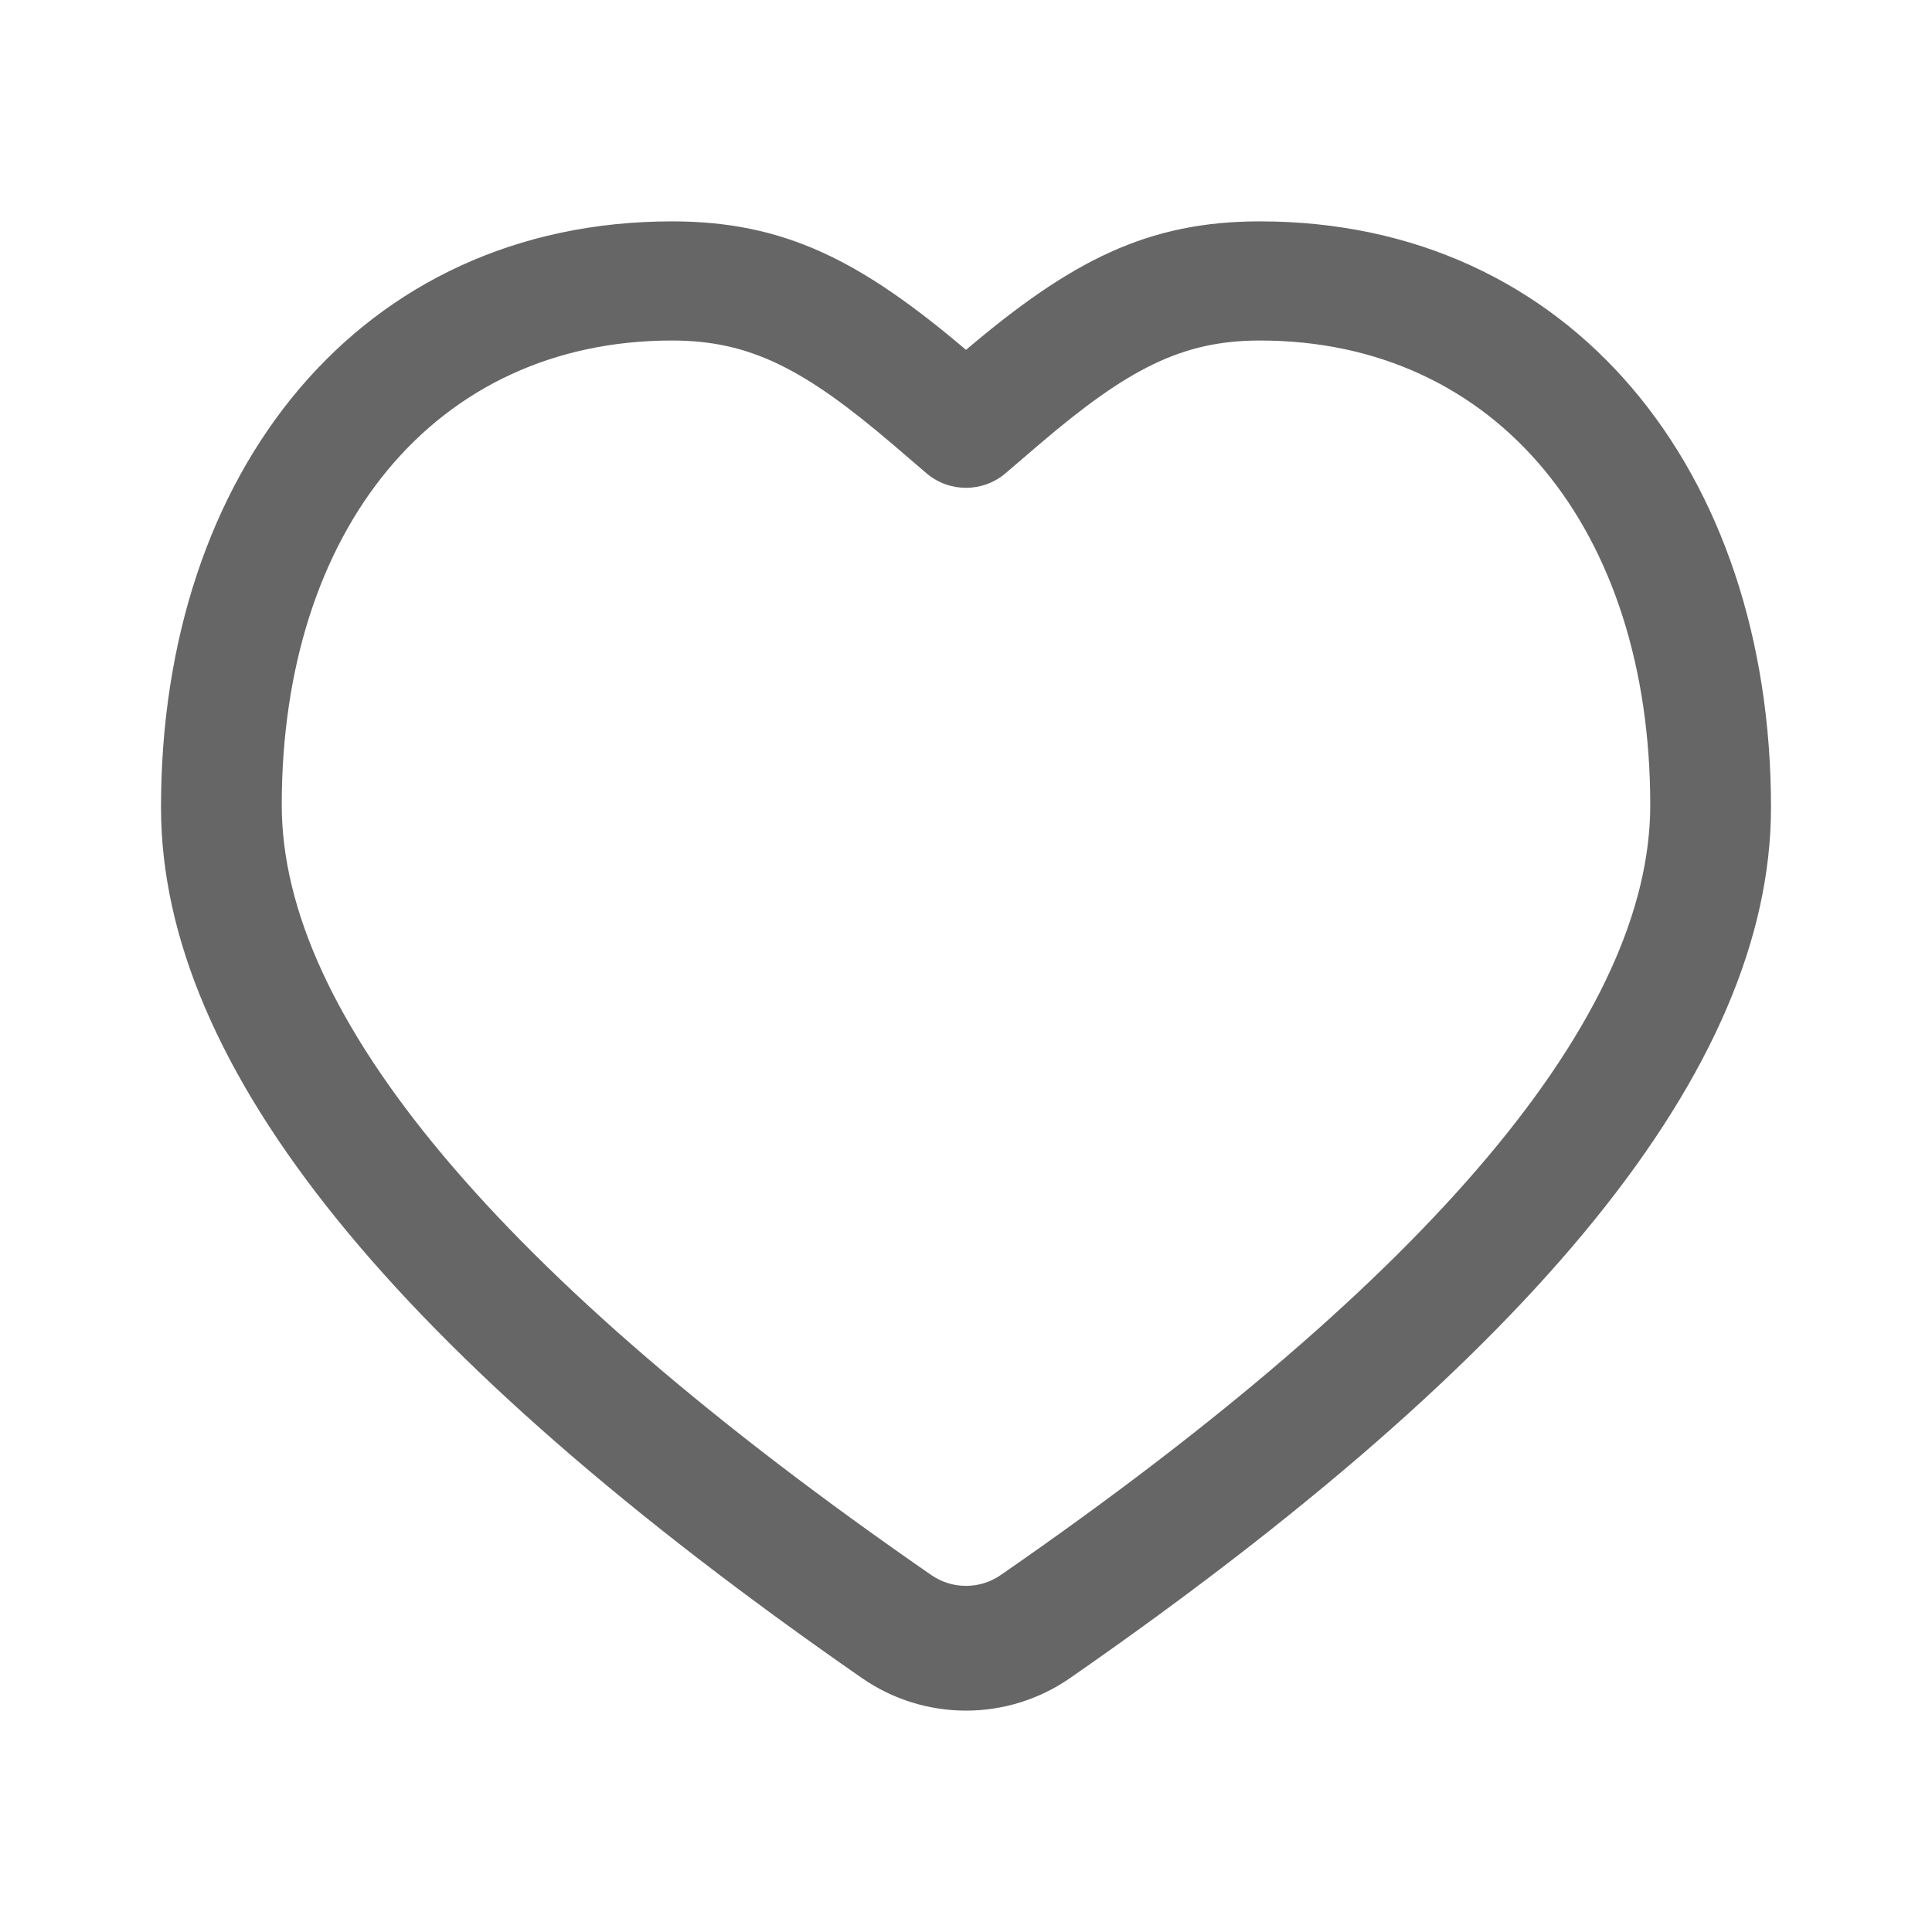
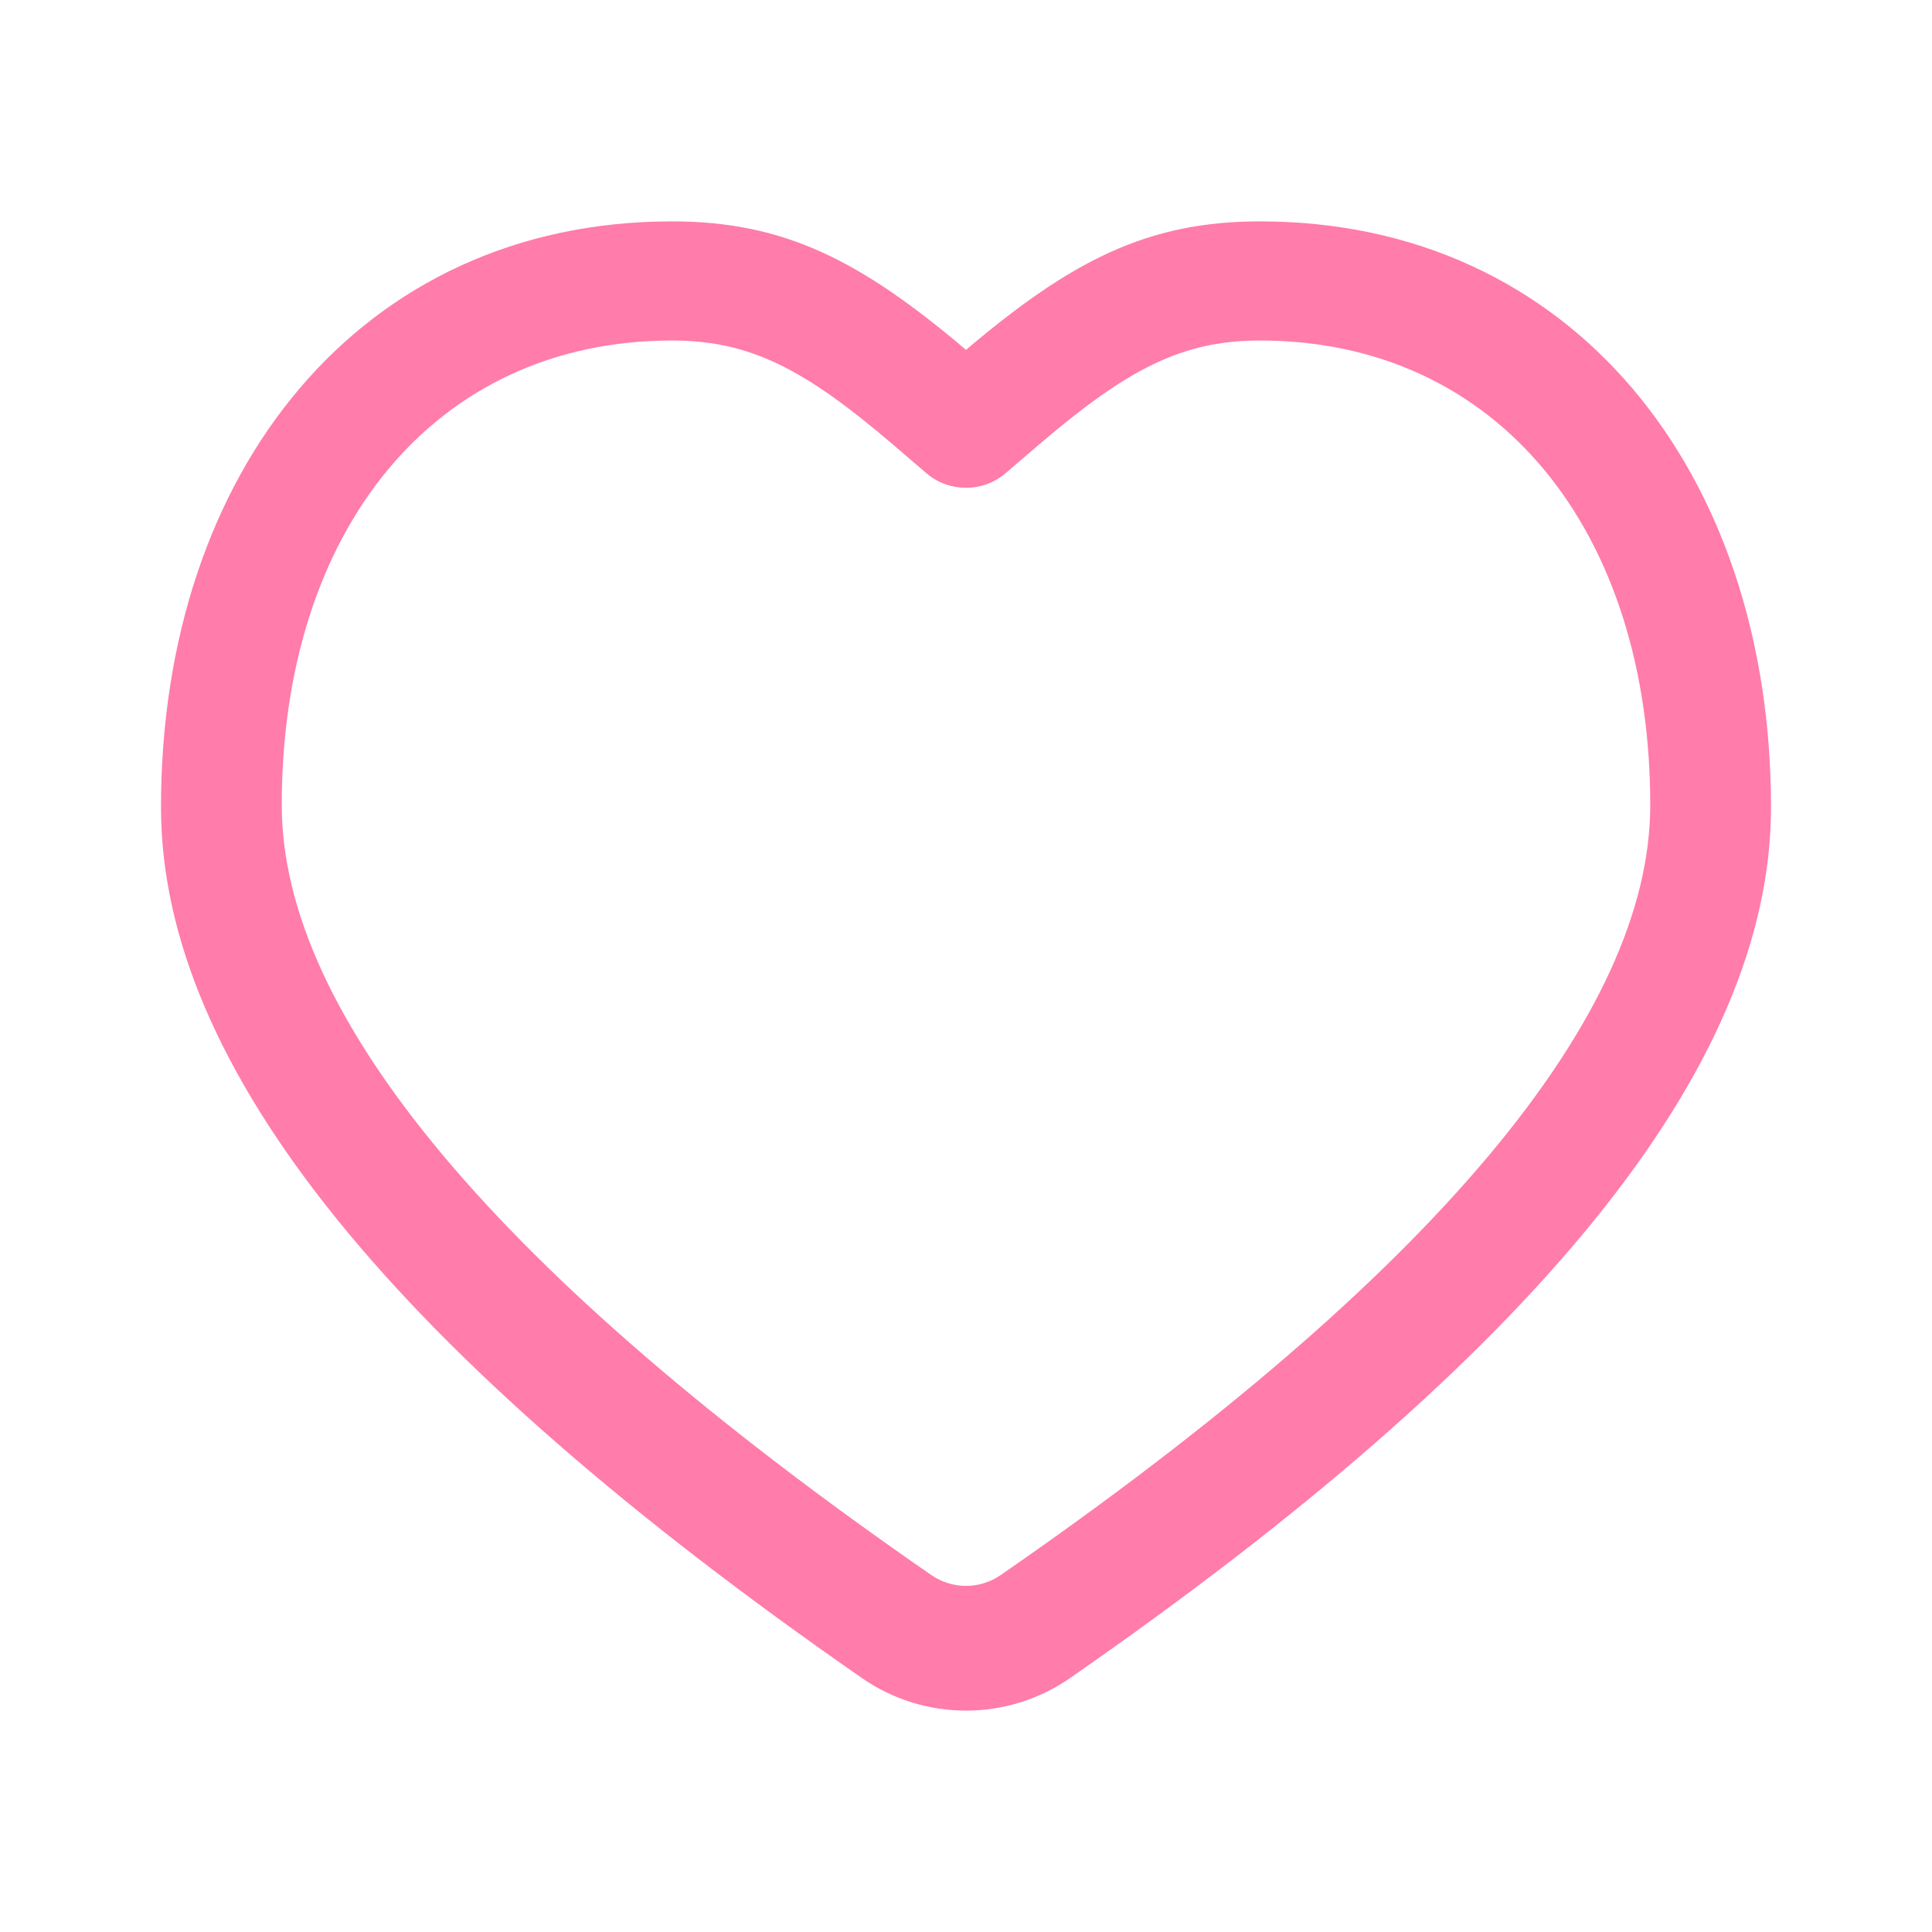
<svg xmlns="http://www.w3.org/2000/svg" t="1665902145668" class="icon" viewBox="0 0 1024 1024" version="1.1" p-id="3157" width="16" height="16">
-   <path d="M667.787 117.333C832.864 117.333 938.667 249.707 938.667 427.861c0 138.251-125.099 290.507-371.573 461.589a96.768 96.768 0 0 1-110.187 0C210.432 718.368 85.333 566.112 85.333 427.861 85.333 249.707 191.136 117.333 356.213 117.333c59.616 0 100.053 20.832 155.787 68.096C567.744 138.176 608.171 117.333 667.787 117.333z m0 63.147c-41.44 0-70.261 15.189-116.96 55.04-2.165 1.845-14.4 12.373-17.941 15.381a32.32 32.32 0 0 1-41.771 0c-3.541-3.019-15.776-13.536-17.941-15.381-46.699-39.851-75.52-55.04-116.96-55.04C230.187 180.48 149.333 281.259 149.333 426.699 149.333 537.6 262.859 675.243 493.632 834.827a32.352 32.352 0 0 0 36.736 0C761.141 675.253 874.667 537.6 874.667 426.699c0-145.44-80.853-246.219-206.88-246.219z" p-id="3158" fill="#666666" />
+   <path d="M667.787 117.333C832.864 117.333 938.667 249.707 938.667 427.861c0 138.251-125.099 290.507-371.573 461.589a96.768 96.768 0 0 1-110.187 0C210.432 718.368 85.333 566.112 85.333 427.861 85.333 249.707 191.136 117.333 356.213 117.333c59.616 0 100.053 20.832 155.787 68.096C567.744 138.176 608.171 117.333 667.787 117.333z m0 63.147c-41.44 0-70.261 15.189-116.96 55.04-2.165 1.845-14.4 12.373-17.941 15.381a32.32 32.32 0 0 1-41.771 0c-3.541-3.019-15.776-13.536-17.941-15.381-46.699-39.851-75.52-55.04-116.96-55.04C230.187 180.48 149.333 281.259 149.333 426.699 149.333 537.6 262.859 675.243 493.632 834.827a32.352 32.352 0 0 0 36.736 0C761.141 675.253 874.667 537.6 874.667 426.699c0-145.44-80.853-246.219-206.88-246.219z" p-id="3158" fill="#FF7CAB" />
</svg>
